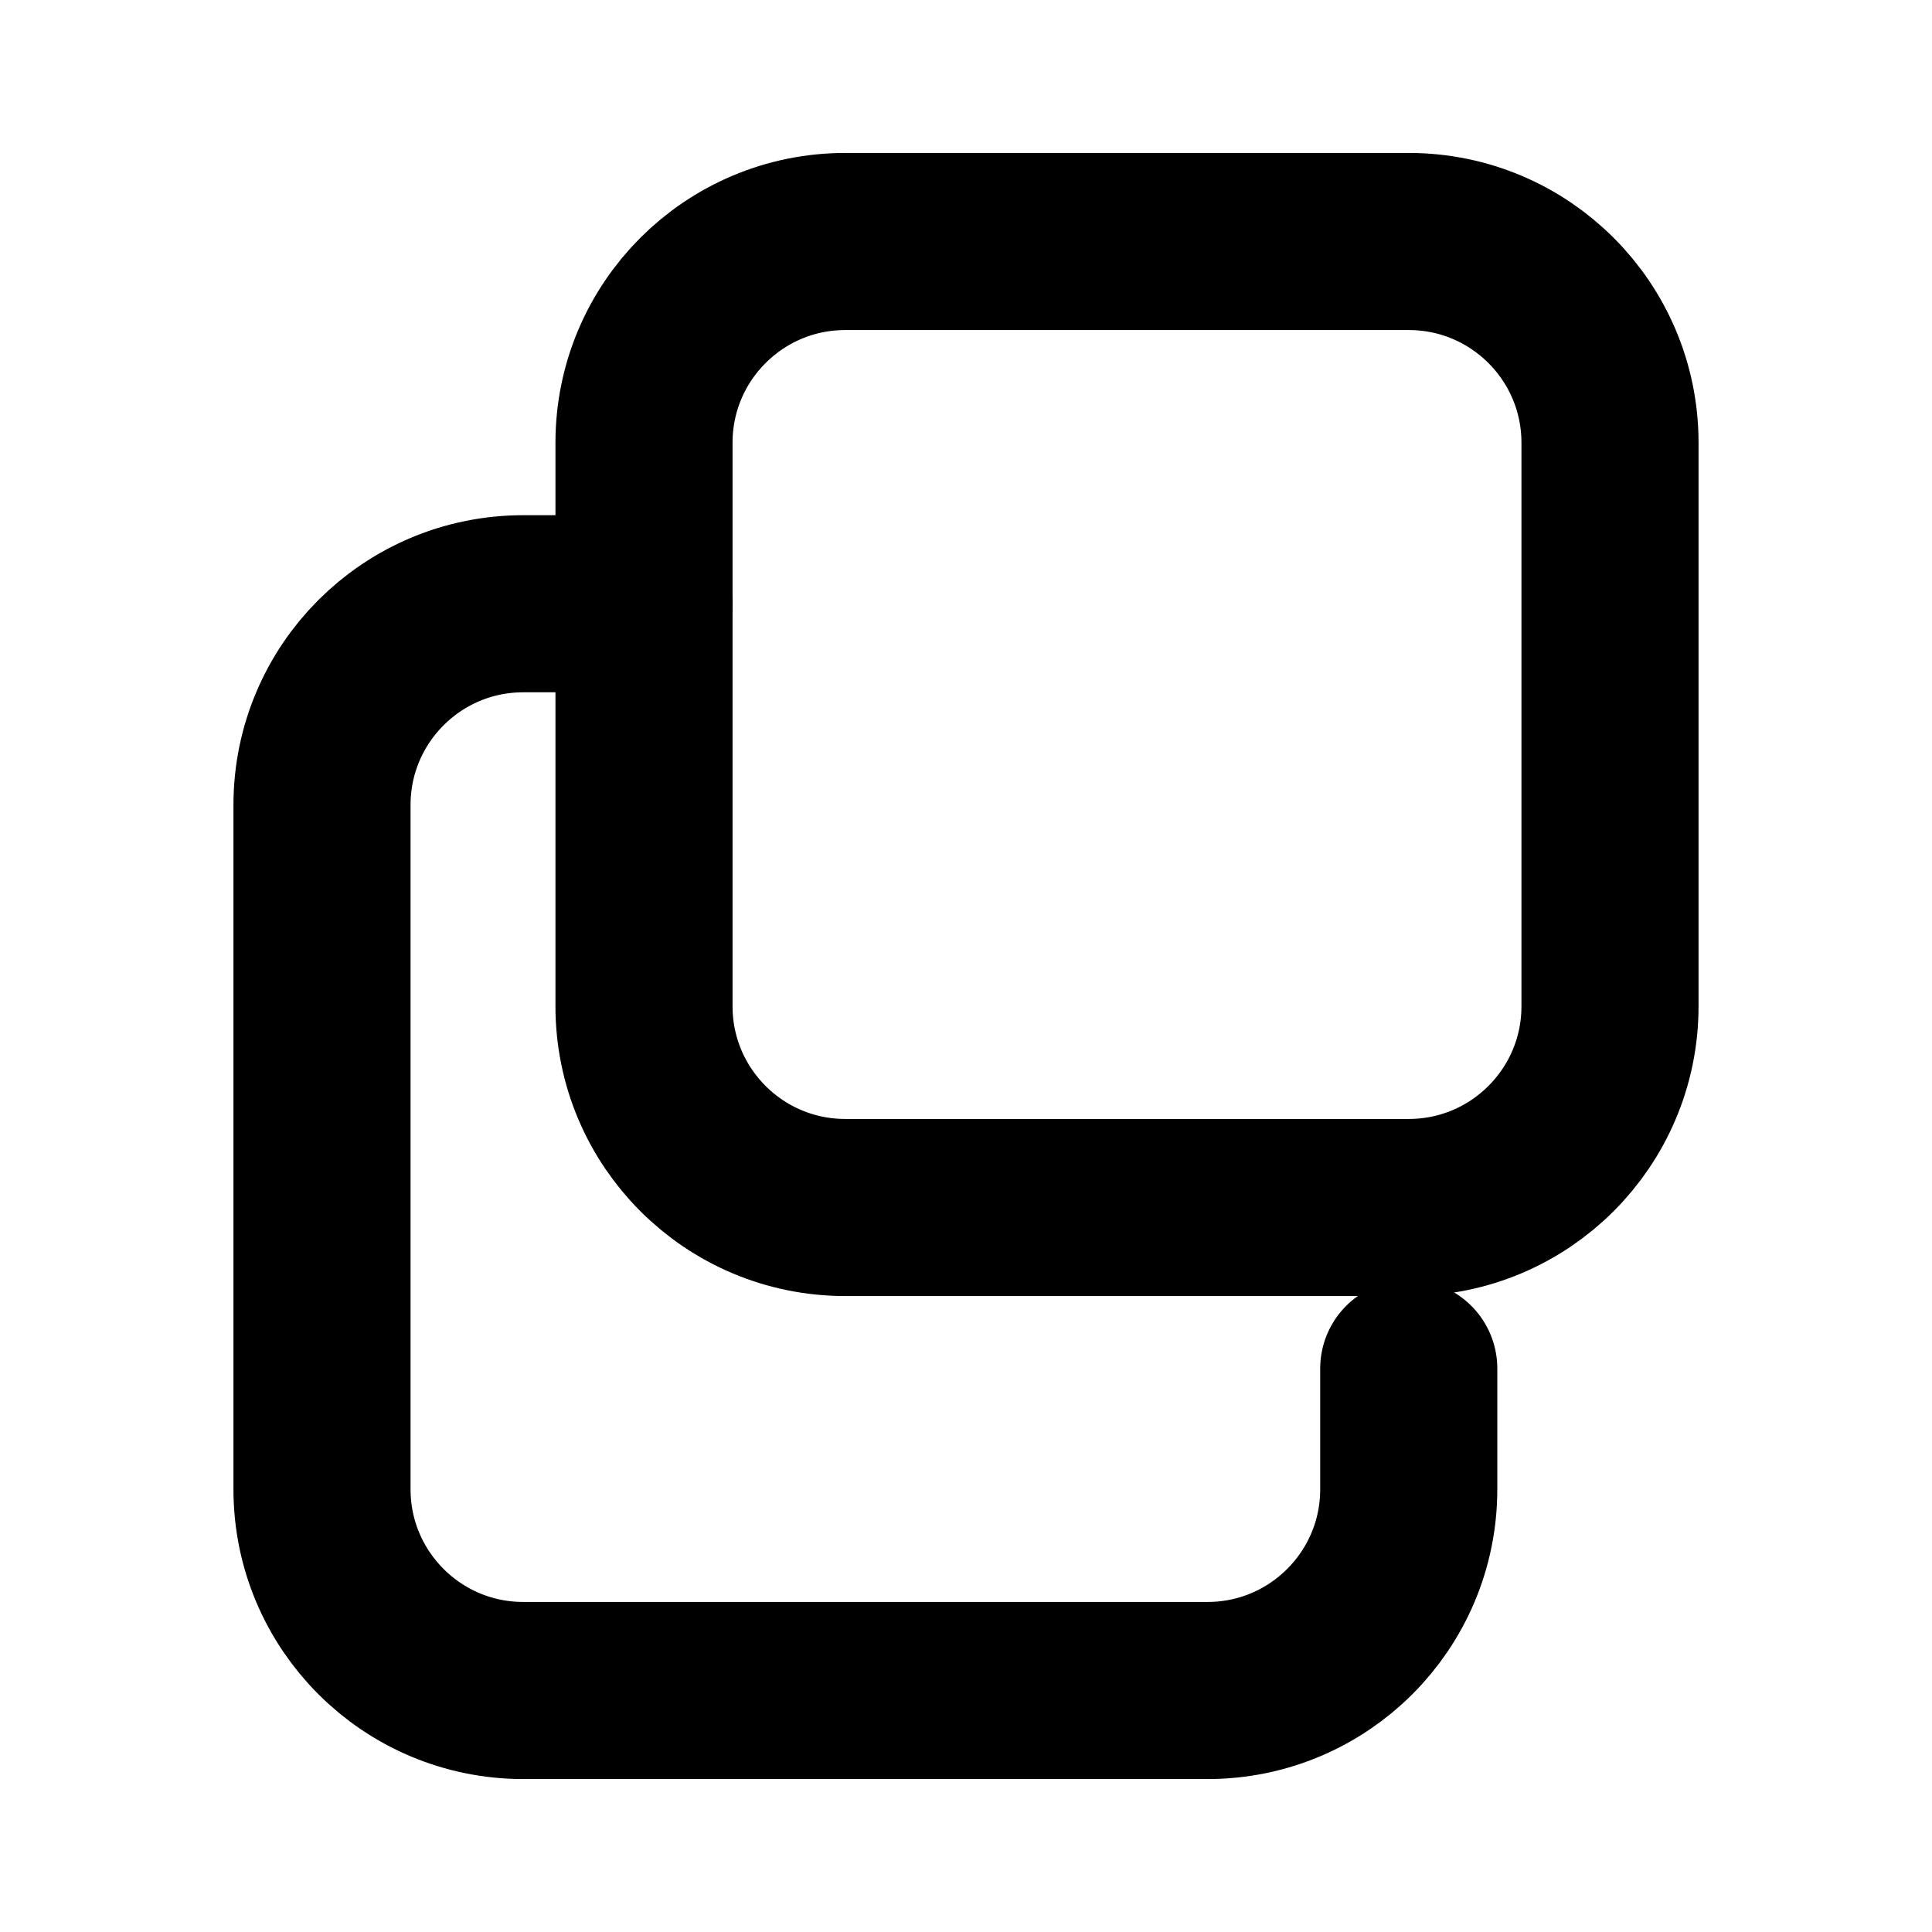
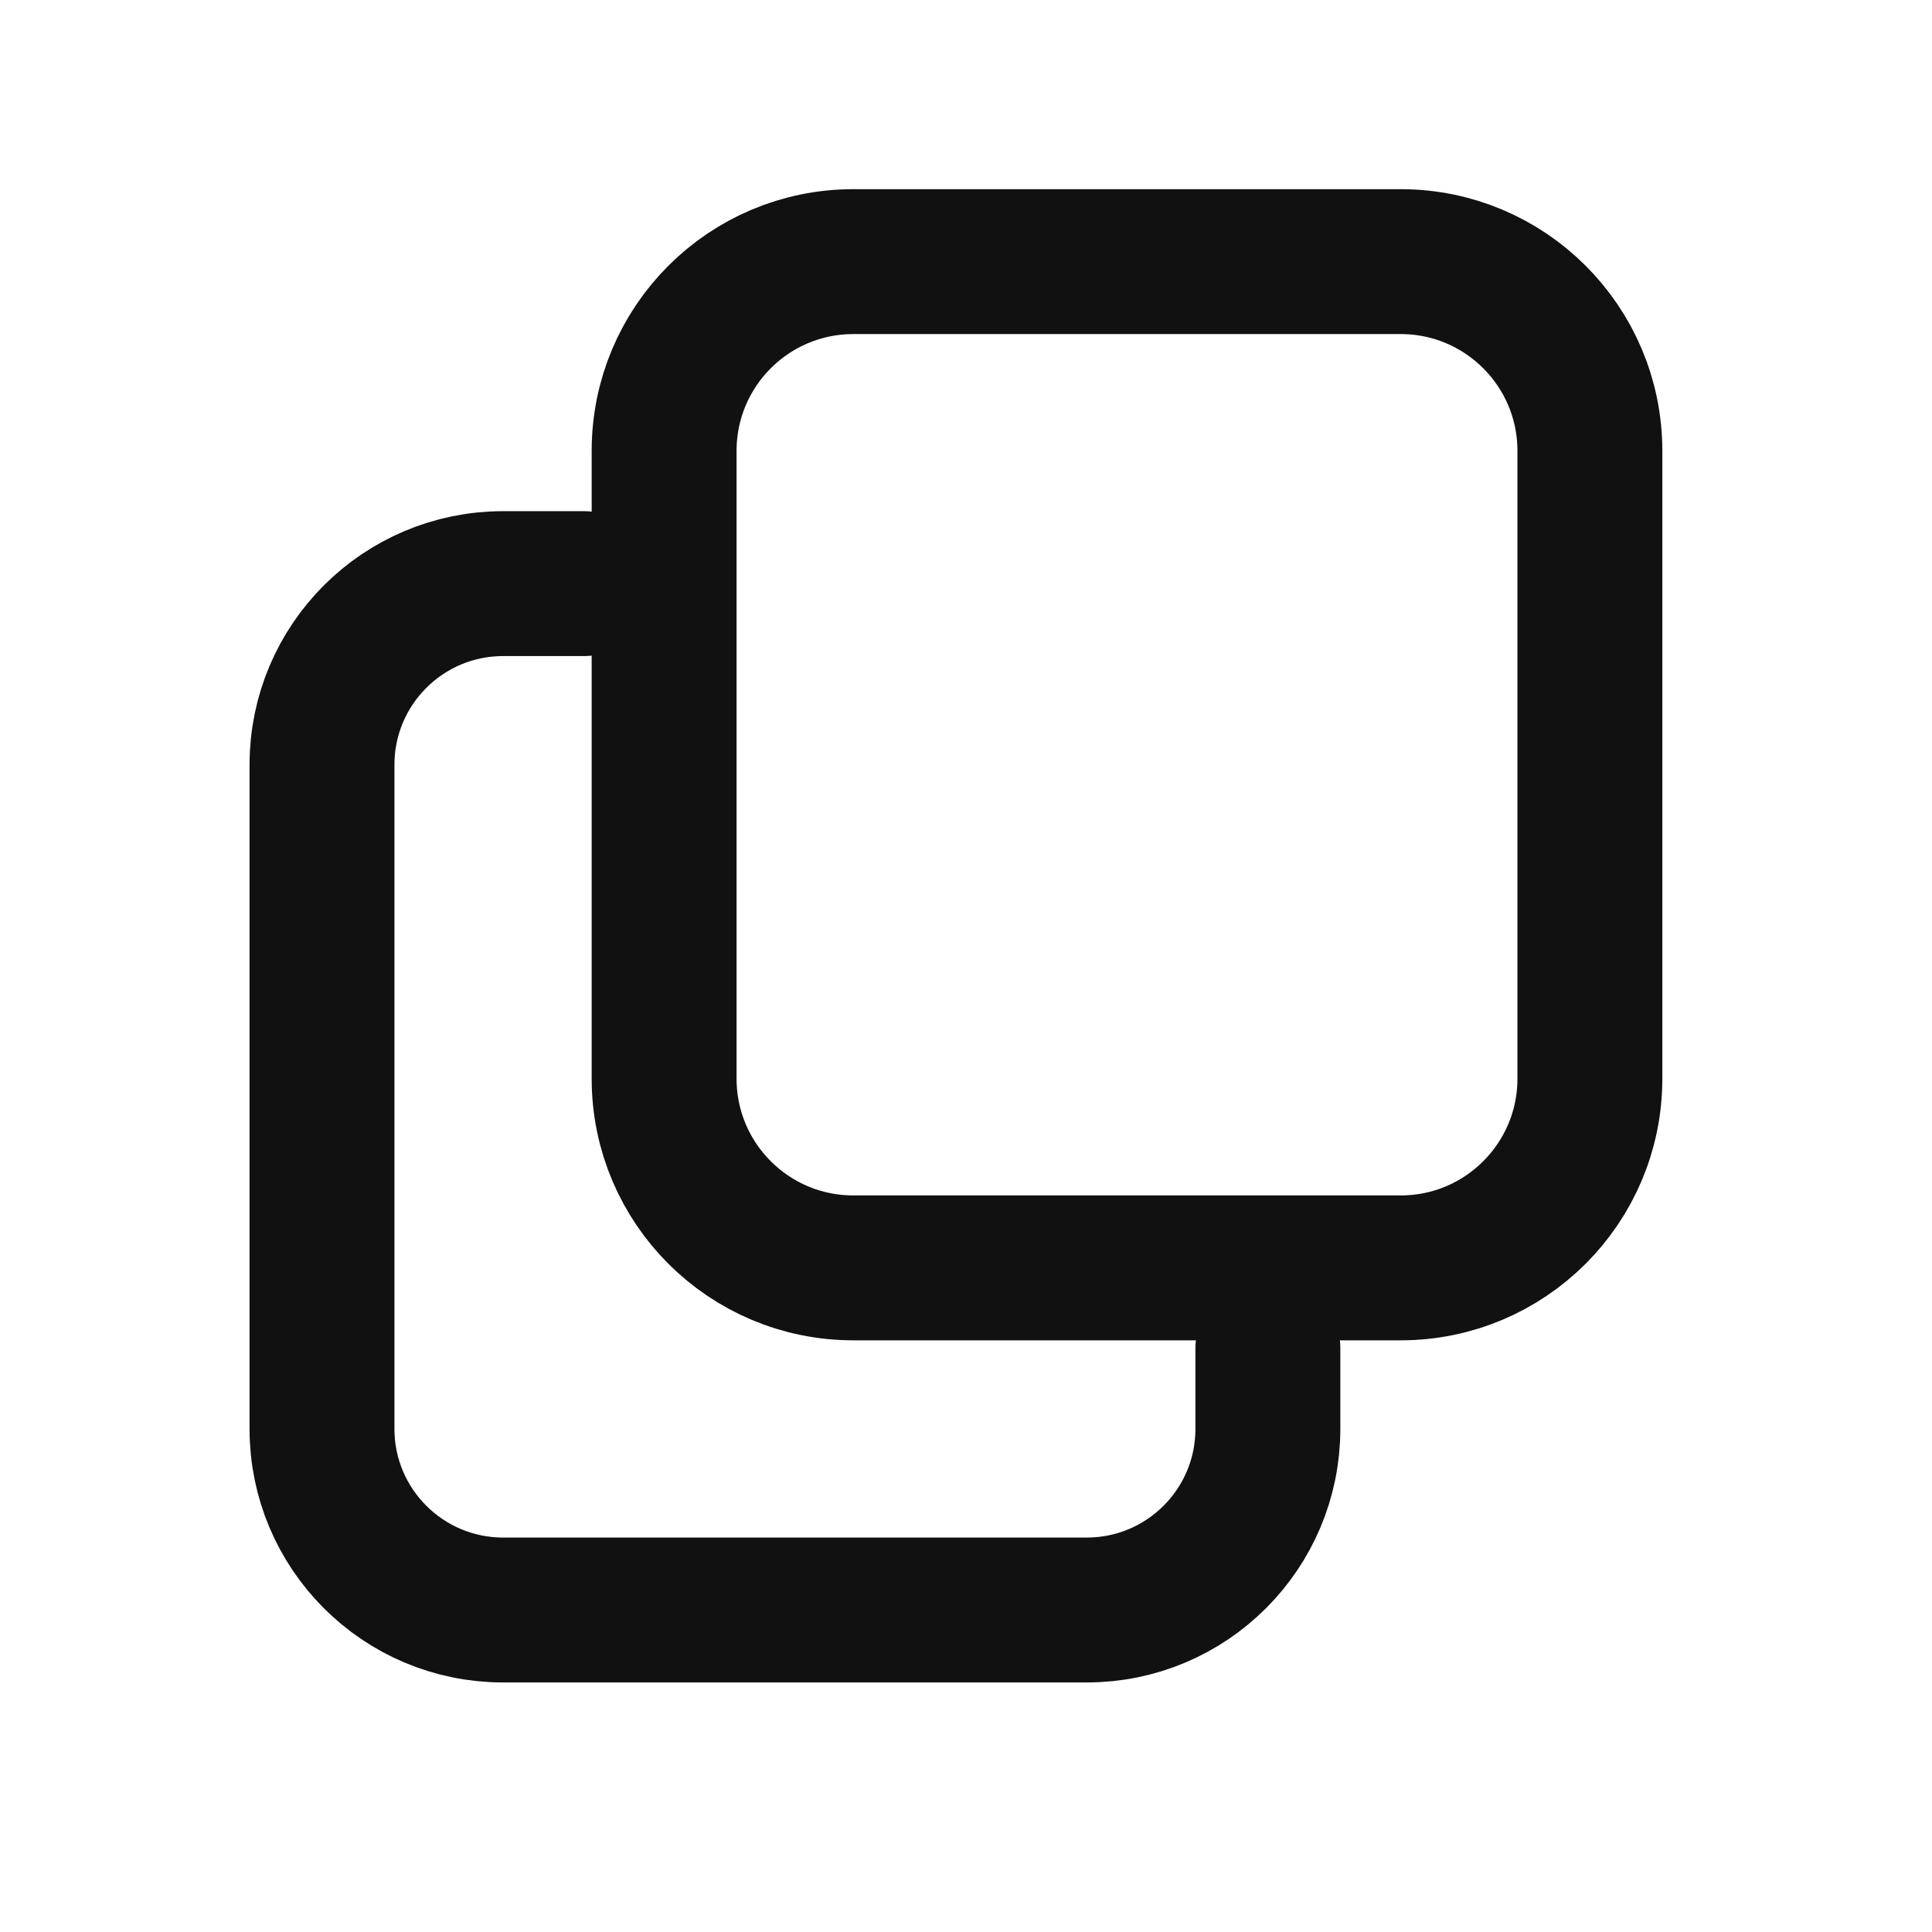
- <svg xmlns="http://www.w3.org/2000/svg" width="24" height="24" viewBox="0 0 24 24" fill="none">
-   <path d="M8 7.5H6.5A2.5 2.5 0 0 0 4 10v8.5A2.5 2.5 0 0 0 6.5 21H15a2.5 2.5 0 0 0 2.5-2.5V17" stroke="#000000" stroke-width="2.2" stroke-linecap="round" stroke-linejoin="round" />
-   <path d="M10.5 3h7A2.5 2.5 0 0 1 20 5.5v7a2.5 2.5 0 0 1-2.5 2.5h-7A2.5 2.5 0 0 1 8 12.5v-7A2.5 2.5 0 0 1 10.5 3Z" stroke="#000000" stroke-width="2.2" stroke-linecap="round" stroke-linejoin="round" />
+ <svg xmlns="http://www.w3.org/2000/svg" viewBox="0 0 24 24" fill="none">
+   <rect x="8.25" y="3.25" width="11.5" height="12.5" rx="2.35" stroke="#111111" stroke-width="1.8" />
+   <path d="M15.75 16.75v1A2.25 2.25 0 0 1 13.5 20H6.25A2.25 2.25 0 0 1 4 17.75V9.5a2.25 2.25 0 0 1 2.25-2.25h1" stroke="#111111" stroke-width="1.8" stroke-linecap="round" />
</svg>
